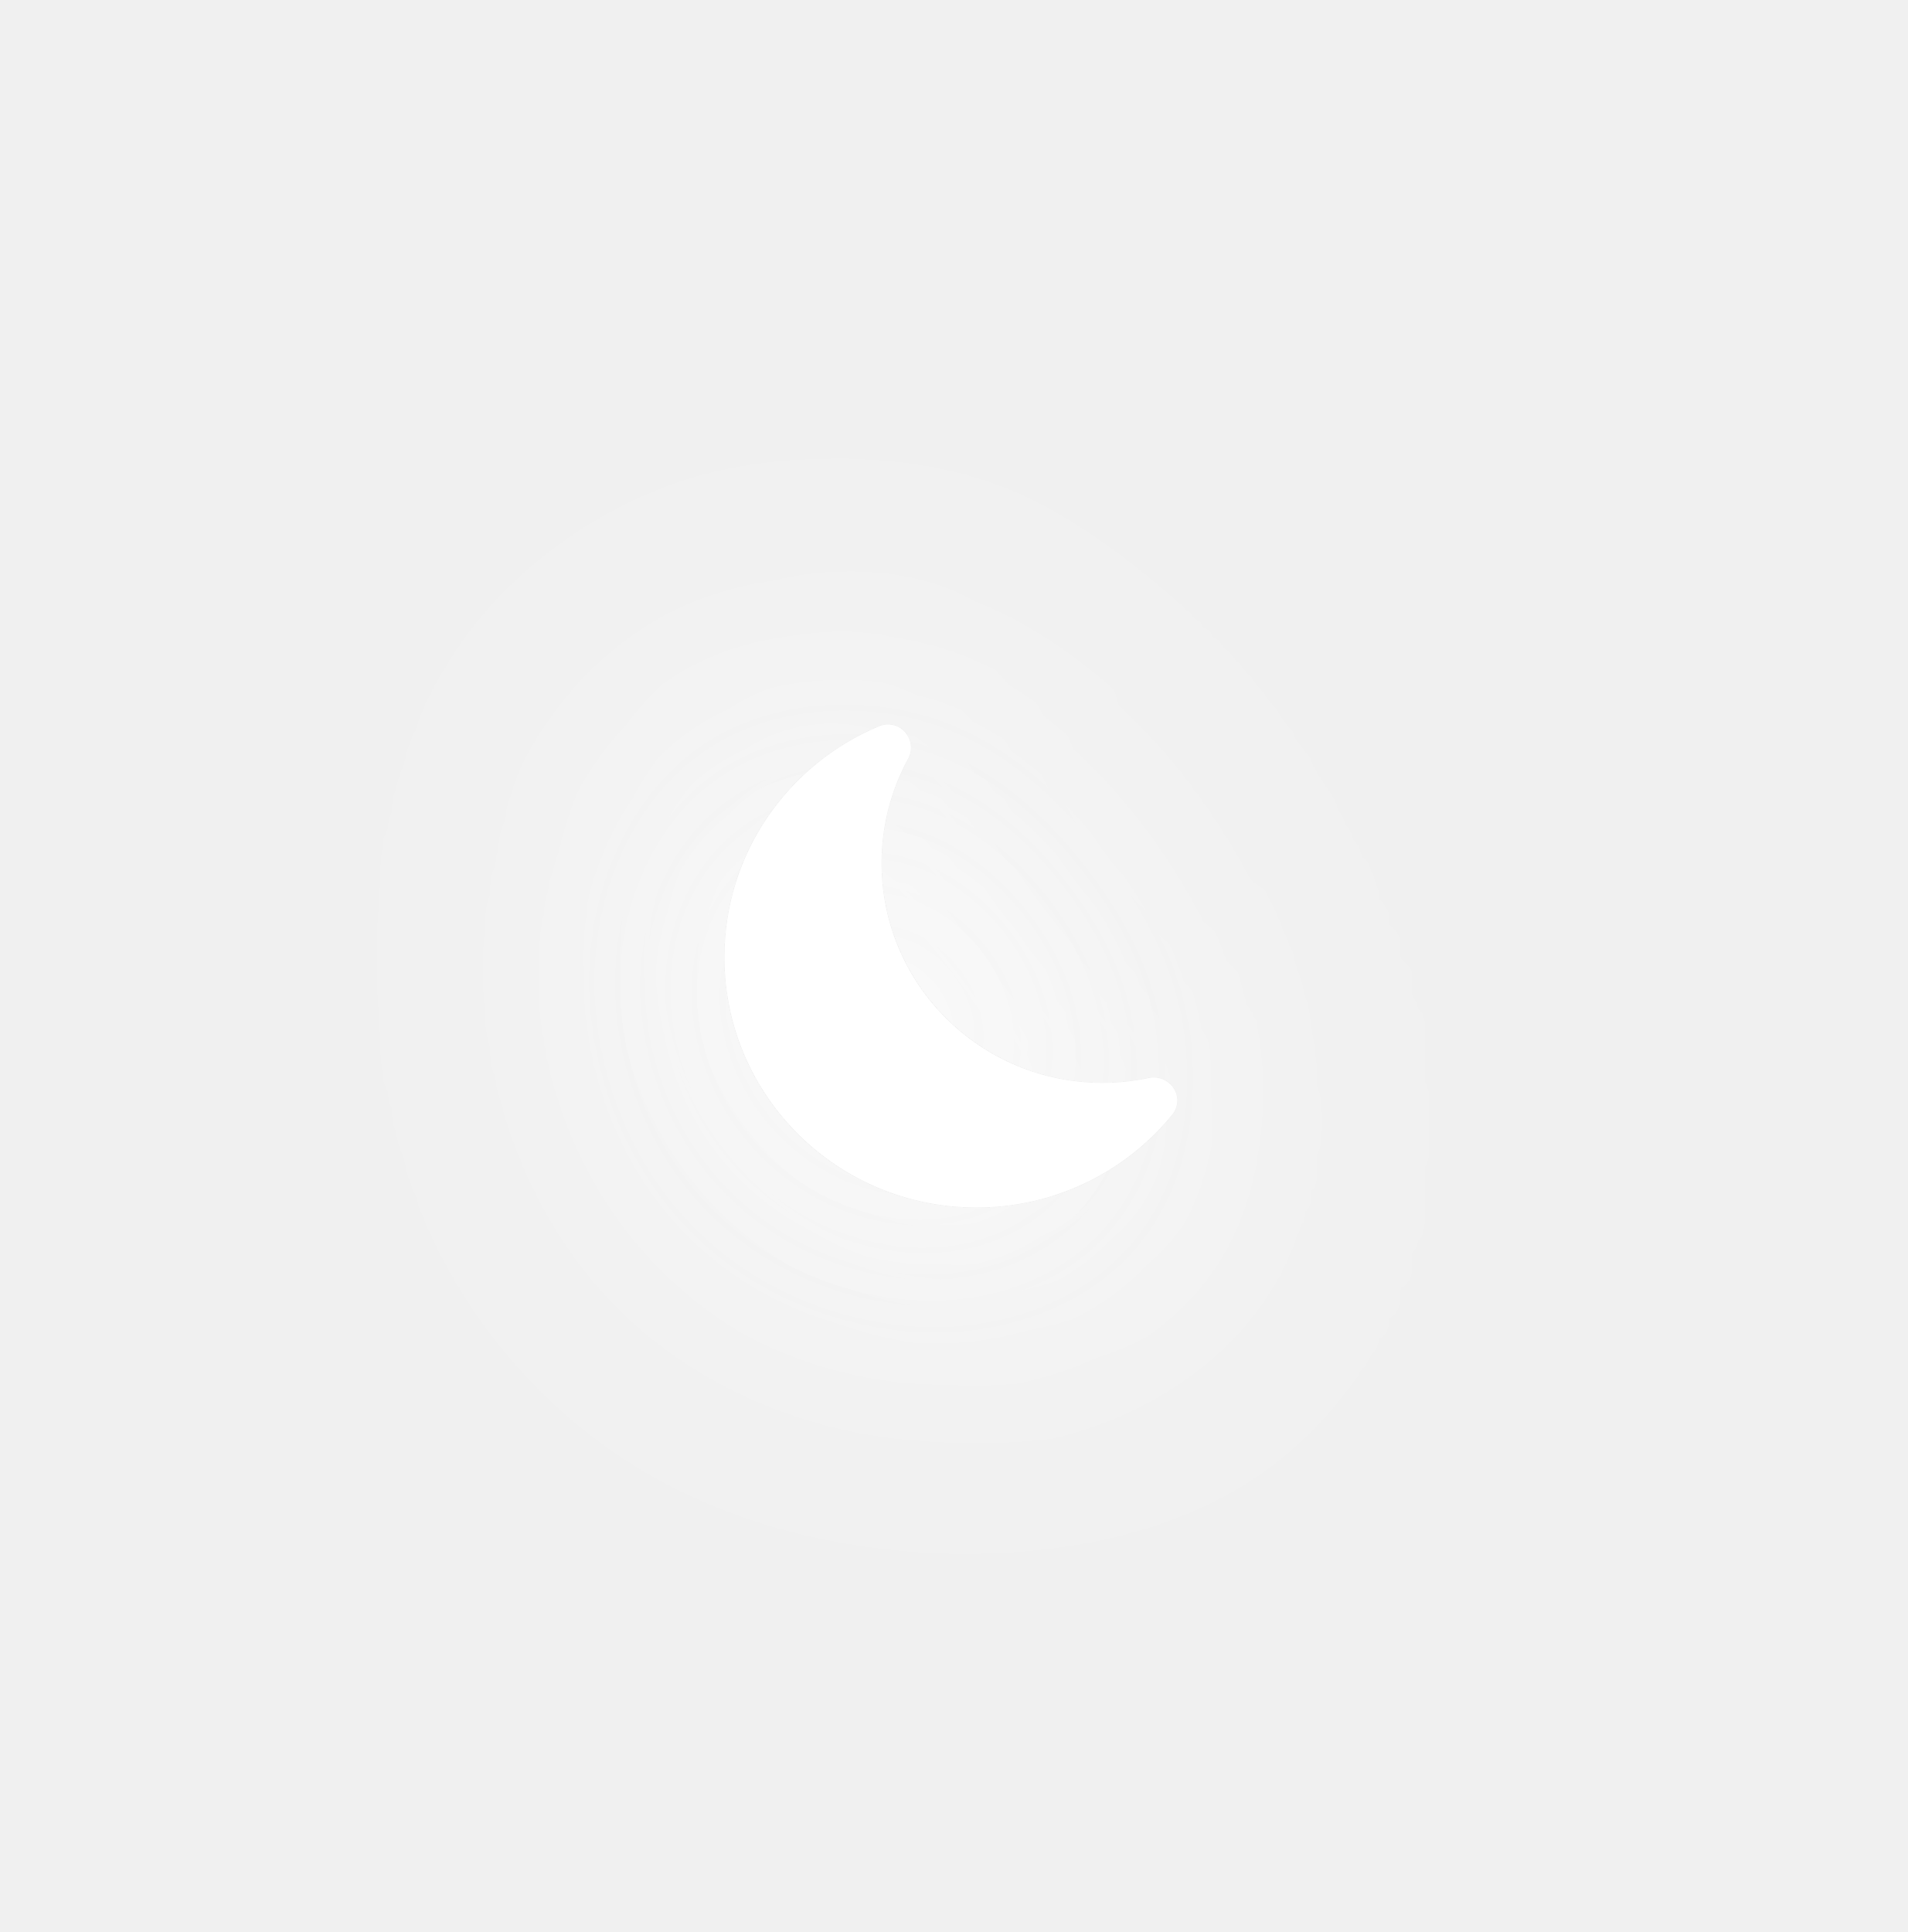
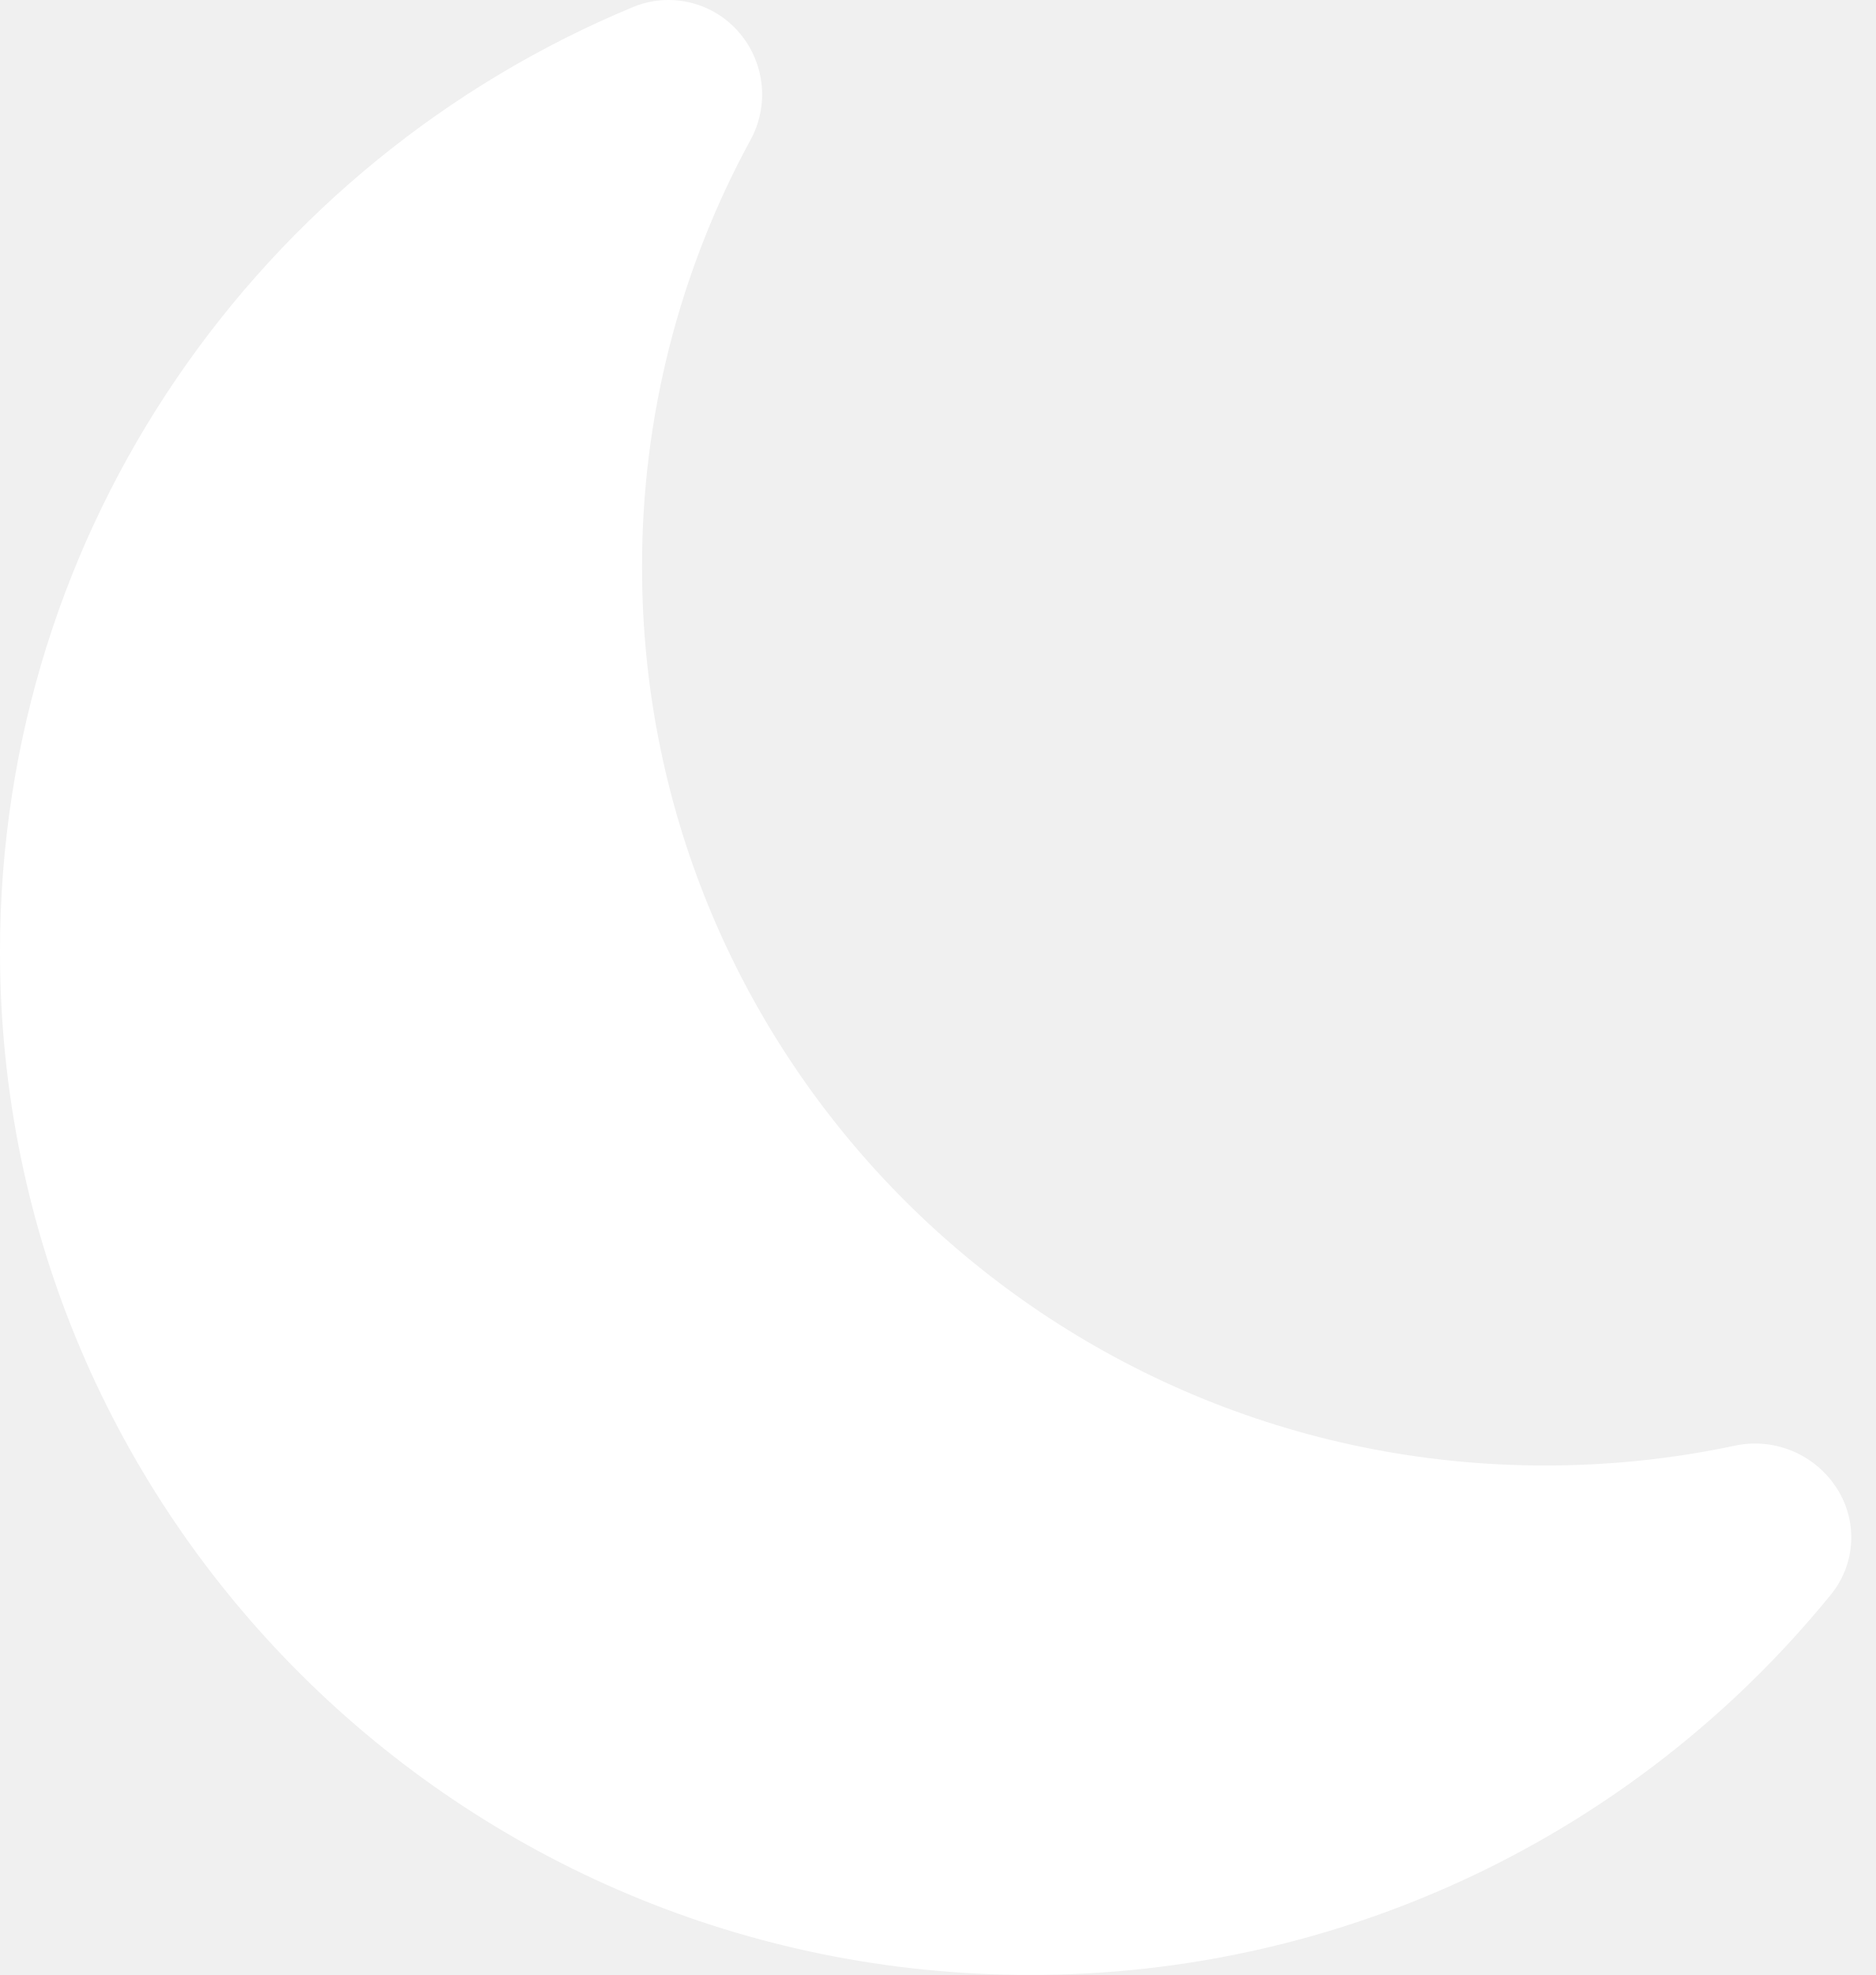
- <svg xmlns="http://www.w3.org/2000/svg" width="158" height="160" viewBox="0 0 158 160" fill="none">
-   <g filter="url(#filter0_ddd_102_97)">
-     <path d="M75 60.693C75.244 60.99 75.394 61.353 75.429 61.735C75.465 62.117 75.385 62.502 75.2 62.838C73.755 65.492 73 68.466 73.005 71.488C73.005 81.541 81.2 89.681 91.3 89.681C92.618 89.681 93.9 89.543 95.132 89.281C95.51 89.199 95.904 89.23 96.264 89.371C96.624 89.511 96.935 89.755 97.157 90.071C97.392 90.399 97.512 90.796 97.498 91.2C97.484 91.604 97.337 91.992 97.08 92.303C95.119 94.712 92.646 96.653 89.84 97.984C87.034 99.315 83.966 100.003 80.86 99.998C69.335 99.998 60 90.713 60 79.273C60 70.663 65.285 63.278 72.81 60.148C73.185 59.99 73.601 59.957 73.996 60.056C74.391 60.154 74.743 60.378 75 60.693V60.693Z" fill="white" />
-   </g>
-   <defs>
-     <filter id="filter0_ddd_102_97" x="0" y="0" width="157.499" height="159.998" filterUnits="userSpaceOnUse" color-interpolation-filters="sRGB">
-       <feFlood flood-opacity="0" result="BackgroundImageFix" />
-       <feColorMatrix in="SourceAlpha" type="matrix" values="0 0 0 0 0 0 0 0 0 0 0 0 0 0 0 0 0 0 127 0" result="hardAlpha" />
-       <feOffset />
-       <feGaussianBlur stdDeviation="30" />
-       <feComposite in2="hardAlpha" operator="out" />
-       <feColorMatrix type="matrix" values="0 0 0 0 1 0 0 0 0 1 0 0 0 0 1 0 0 0 1 0" />
-       <feBlend mode="normal" in2="BackgroundImageFix" result="effect1_dropShadow_102_97" />
-       <feColorMatrix in="SourceAlpha" type="matrix" values="0 0 0 0 0 0 0 0 0 0 0 0 0 0 0 0 0 0 127 0" result="hardAlpha" />
-       <feOffset />
-       <feGaussianBlur stdDeviation="20" />
-       <feComposite in2="hardAlpha" operator="out" />
-       <feColorMatrix type="matrix" values="0 0 0 0 0.996 0 0 0 0 0.996 0 0 0 0 0.996 0 0 0 0.8 0" />
-       <feBlend mode="normal" in2="effect1_dropShadow_102_97" result="effect2_dropShadow_102_97" />
-       <feColorMatrix in="SourceAlpha" type="matrix" values="0 0 0 0 0 0 0 0 0 0 0 0 0 0 0 0 0 0 127 0" result="hardAlpha" />
-       <feOffset />
-       <feGaussianBlur stdDeviation="10" />
-       <feComposite in2="hardAlpha" operator="out" />
-       <feColorMatrix type="matrix" values="0 0 0 0 1 0 0 0 0 1 0 0 0 0 1 0 0 0 0.5 0" />
-       <feBlend mode="normal" in2="effect2_dropShadow_102_97" result="effect3_dropShadow_102_97" />
-       <feBlend mode="normal" in="SourceGraphic" in2="effect3_dropShadow_102_97" result="shape" />
-     </filter>
-   </defs>
+ <svg xmlns="http://www.w3.org/2000/svg" width="38" height="40" viewBox="0 0 38 40" fill="none">
+   <path d="M15 0.693C15.244 0.99 15.393 1.353 15.429 1.735C15.465 2.117 15.385 2.502 15.2 2.838C13.755 5.492 13 8.467 13.005 11.488C13.005 21.541 21.2 29.681 31.3 29.681C32.617 29.681 33.9 29.543 35.133 29.281C35.51 29.199 35.904 29.23 36.264 29.371C36.624 29.511 36.935 29.755 37.157 30.071C37.392 30.399 37.512 30.797 37.498 31.2C37.484 31.604 37.337 31.992 37.08 32.303C35.119 34.712 32.646 36.653 29.84 37.984C27.034 39.315 23.966 40.003 20.86 39.998C9.335 39.998 0 30.713 0 19.273C0 10.663 5.285 3.278 12.81 0.148C13.185 -0.01 13.601 -0.043 13.996 0.056C14.391 0.154 14.743 0.378 15 0.693V0.693Z" fill="white" />
</svg>
